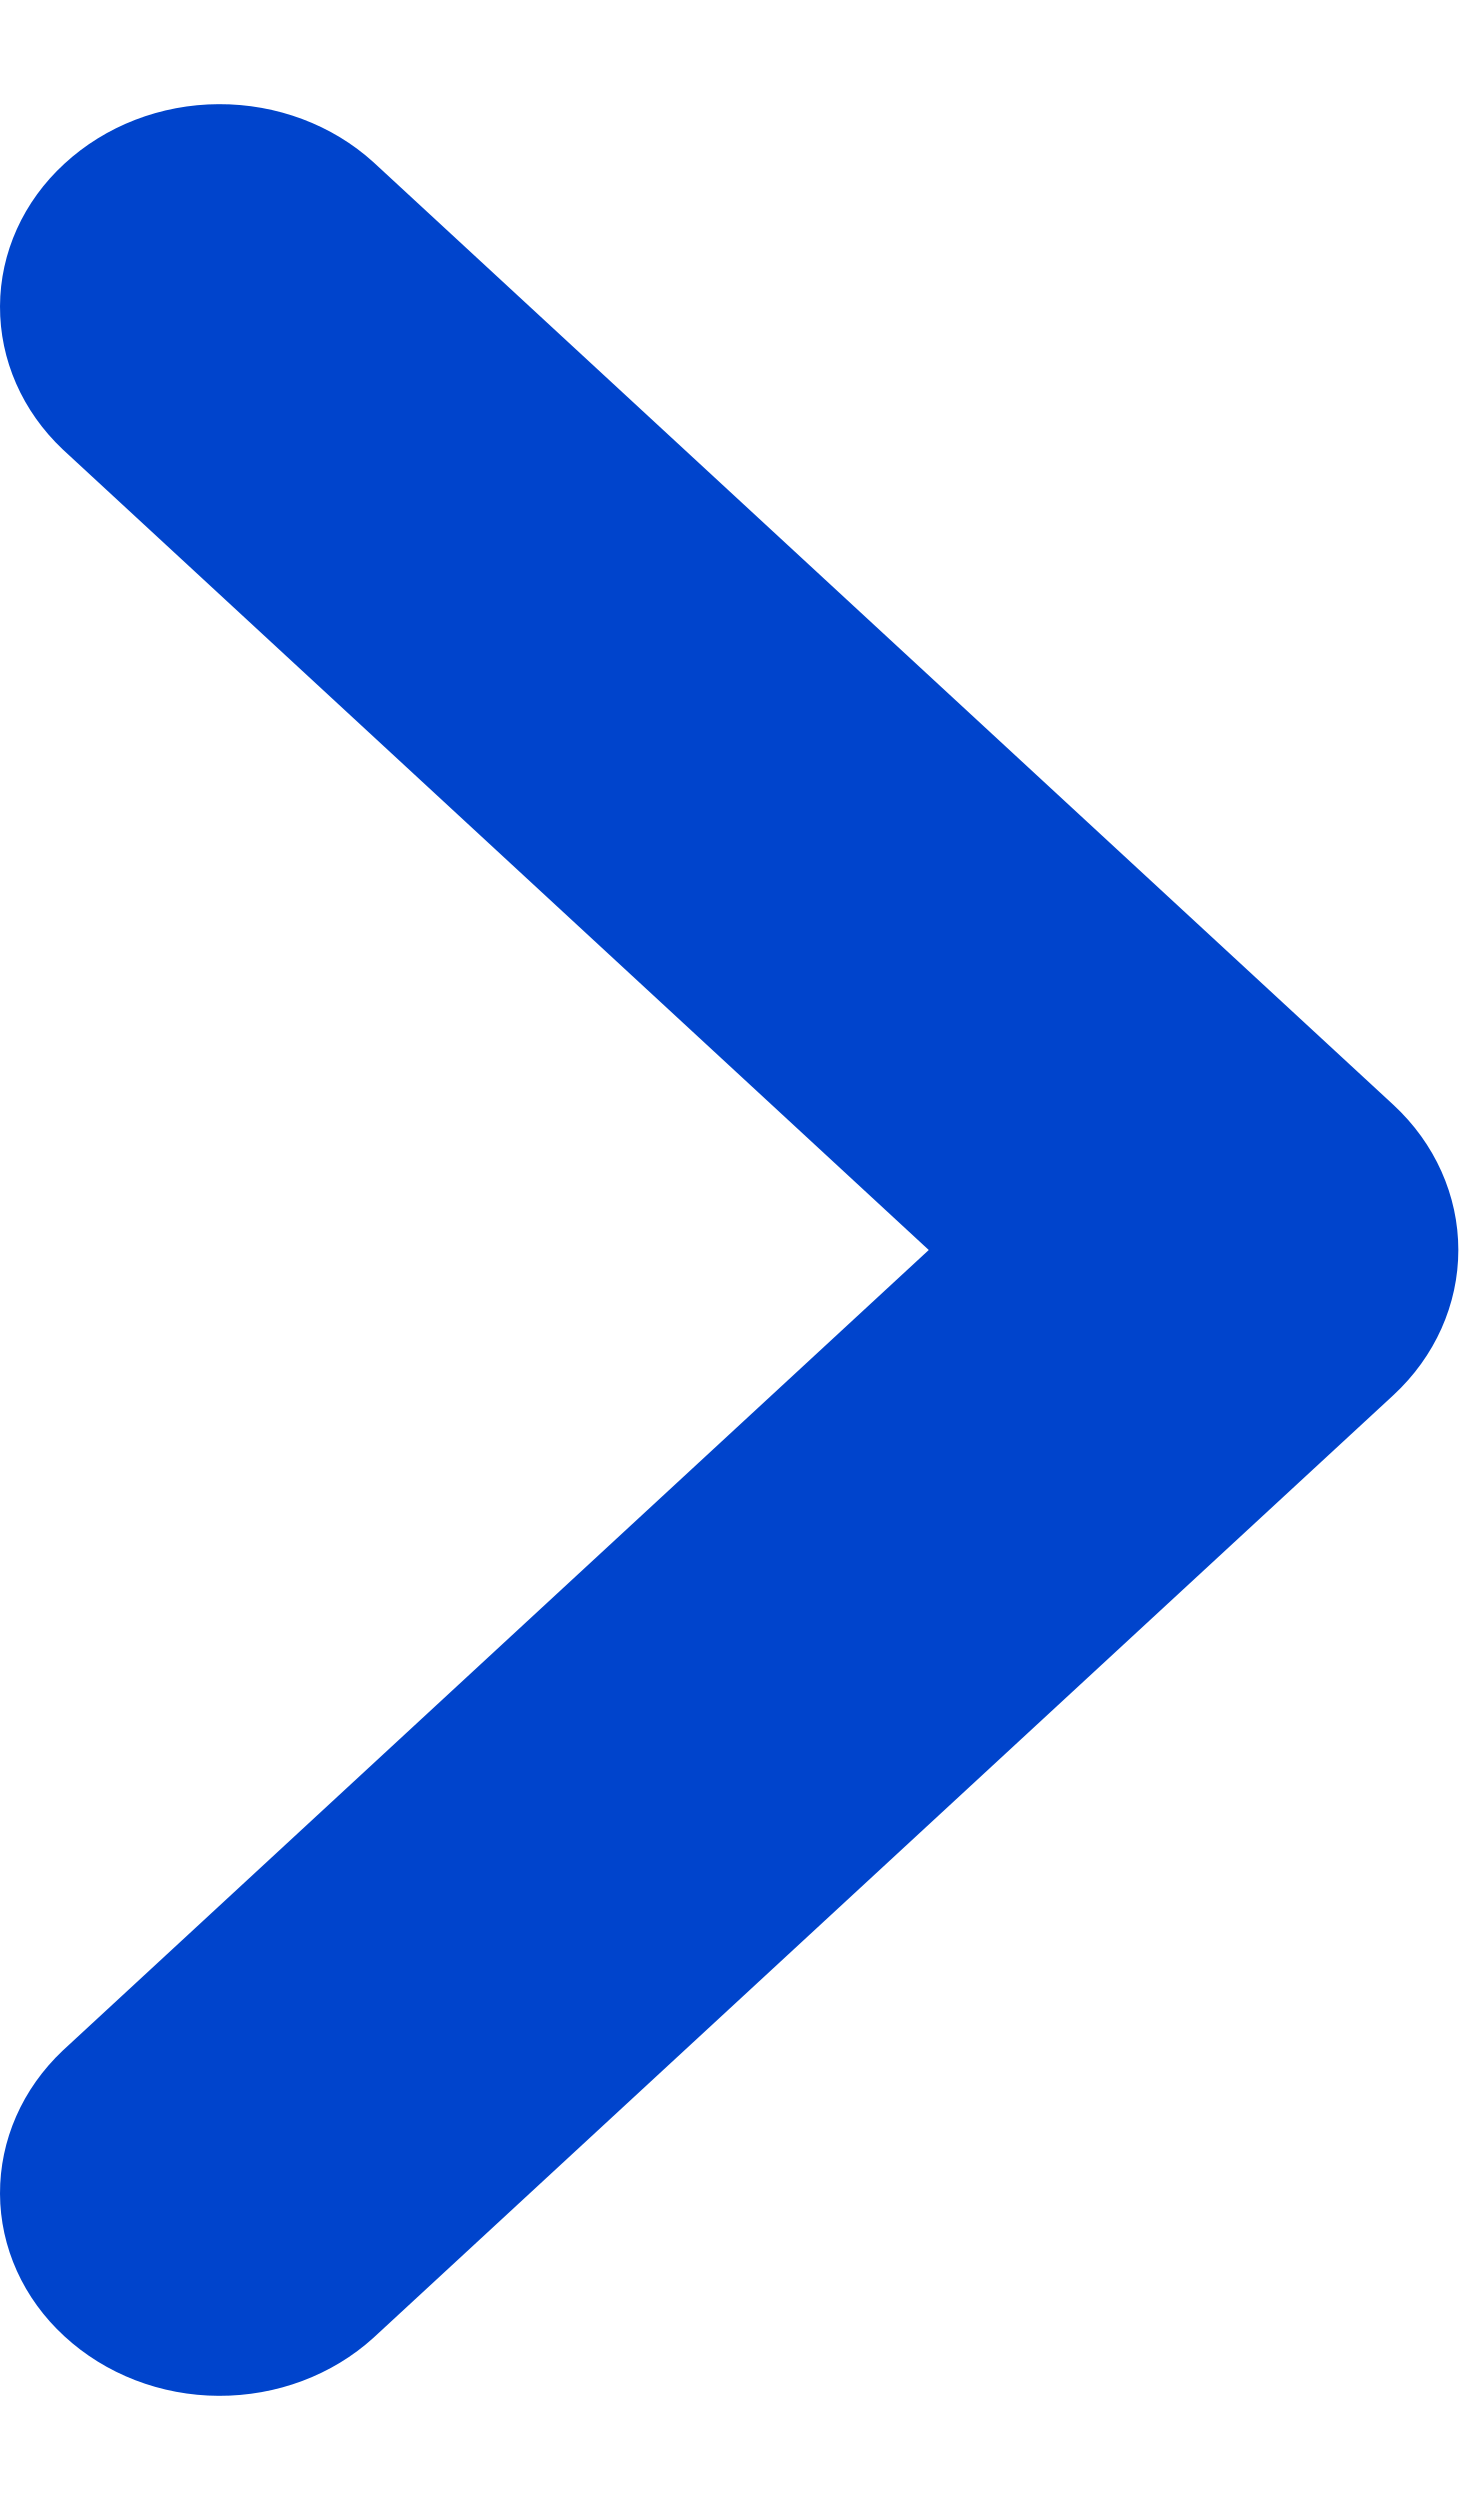
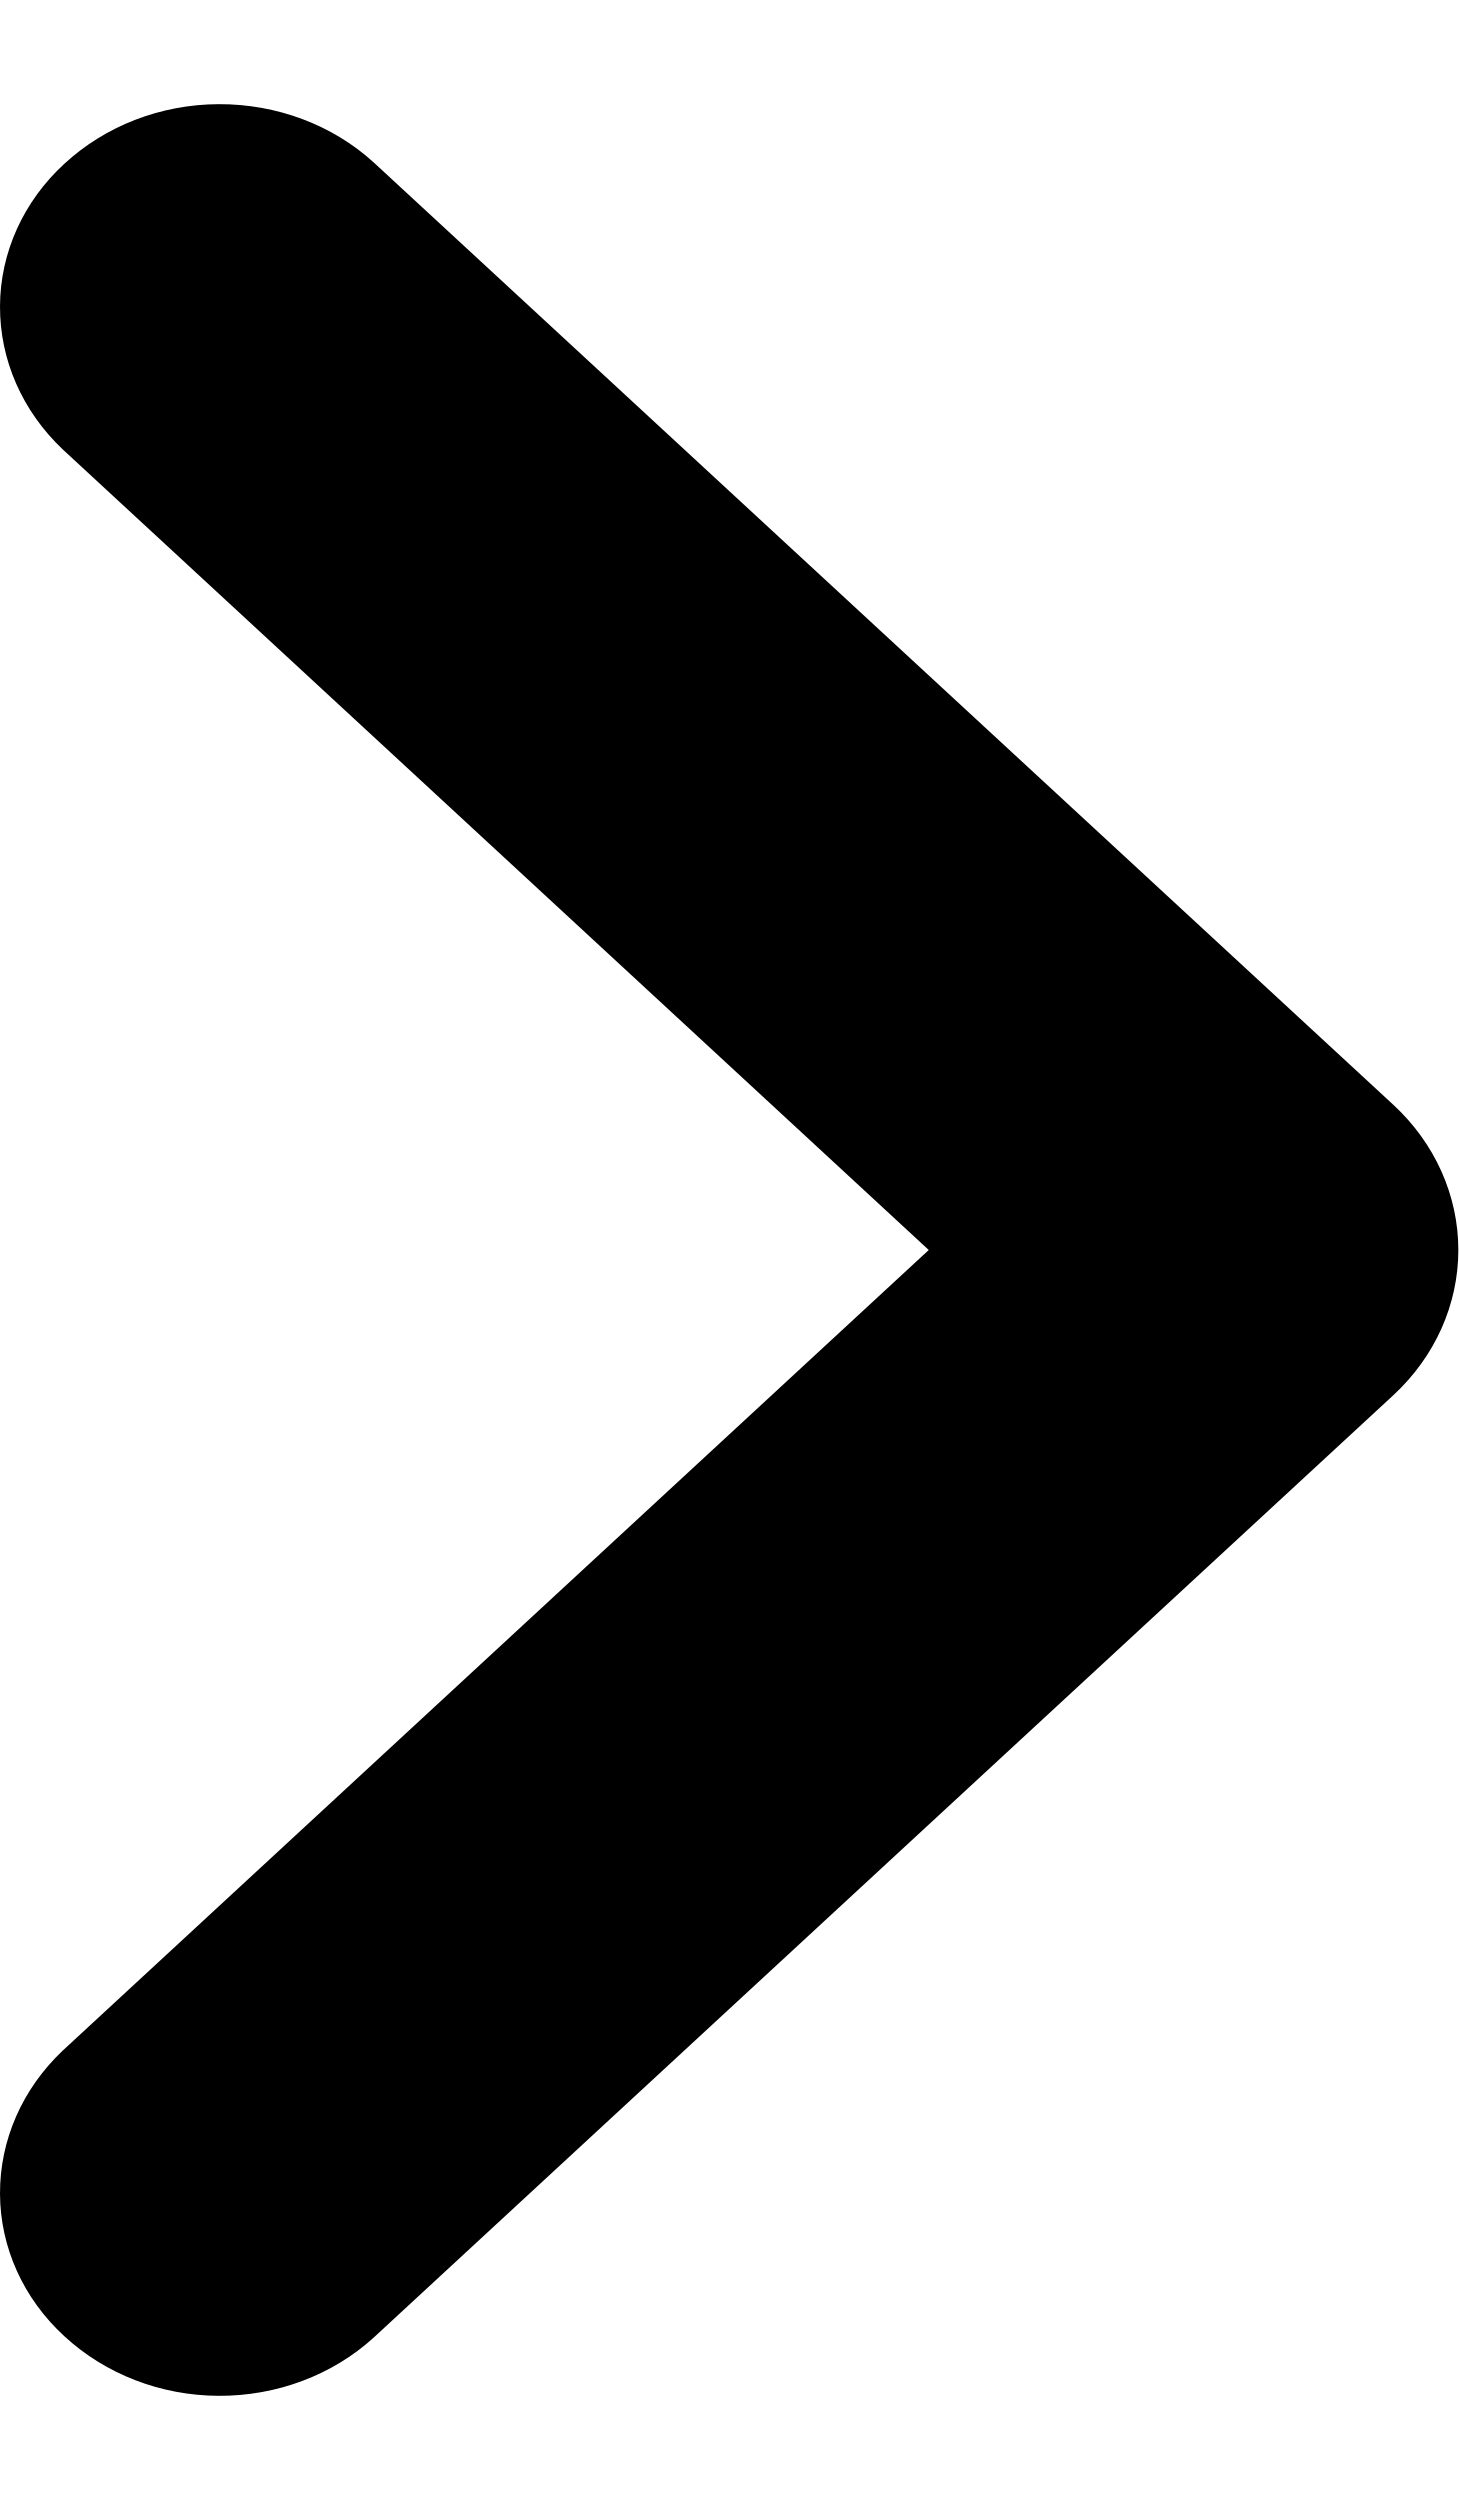
<svg xmlns="http://www.w3.org/2000/svg" width="7" height="12" viewBox="0 0 7 12" fill="none">
-   <path fill-rule="evenodd" clip-rule="evenodd" d="M6.688 5.303C6.888 5.488 7 5.739 7 6C7 6.261 6.888 6.512 6.688 6.697L1.793 11.221C1.595 11.401 1.328 11.501 1.05 11.5C0.772 11.499 0.506 11.396 0.309 11.214C0.112 11.033 0.001 10.787 1.3474e-05 10.53C-0.001 10.273 0.107 10.026 0.302 9.842L4.458 6L0.302 2.158C0.107 1.974 -0.001 1.727 1.3474e-05 1.47C0.001 1.213 0.112 0.967 0.309 0.786C0.506 0.604 0.772 0.501 1.05 0.5C1.328 0.499 1.595 0.599 1.793 0.779L6.688 5.303Z" fill="#0044CC" />
+   <path fill-rule="evenodd" clip-rule="evenodd" d="M6.688 5.303C6.888 5.488 7 5.739 7 6C7 6.261 6.888 6.512 6.688 6.697L1.793 11.221C1.595 11.401 1.328 11.501 1.05 11.5C0.772 11.499 0.506 11.396 0.309 11.214C0.112 11.033 0.001 10.787 1.3474e-05 10.53C-0.001 10.273 0.107 10.026 0.302 9.842L4.458 6L0.302 2.158C0.107 1.974 -0.001 1.727 1.3474e-05 1.47C0.001 1.213 0.112 0.967 0.309 0.786C0.506 0.604 0.772 0.501 1.05 0.5C1.328 0.499 1.595 0.599 1.793 0.779L6.688 5.303Z" fill="currentColor" />
</svg>
